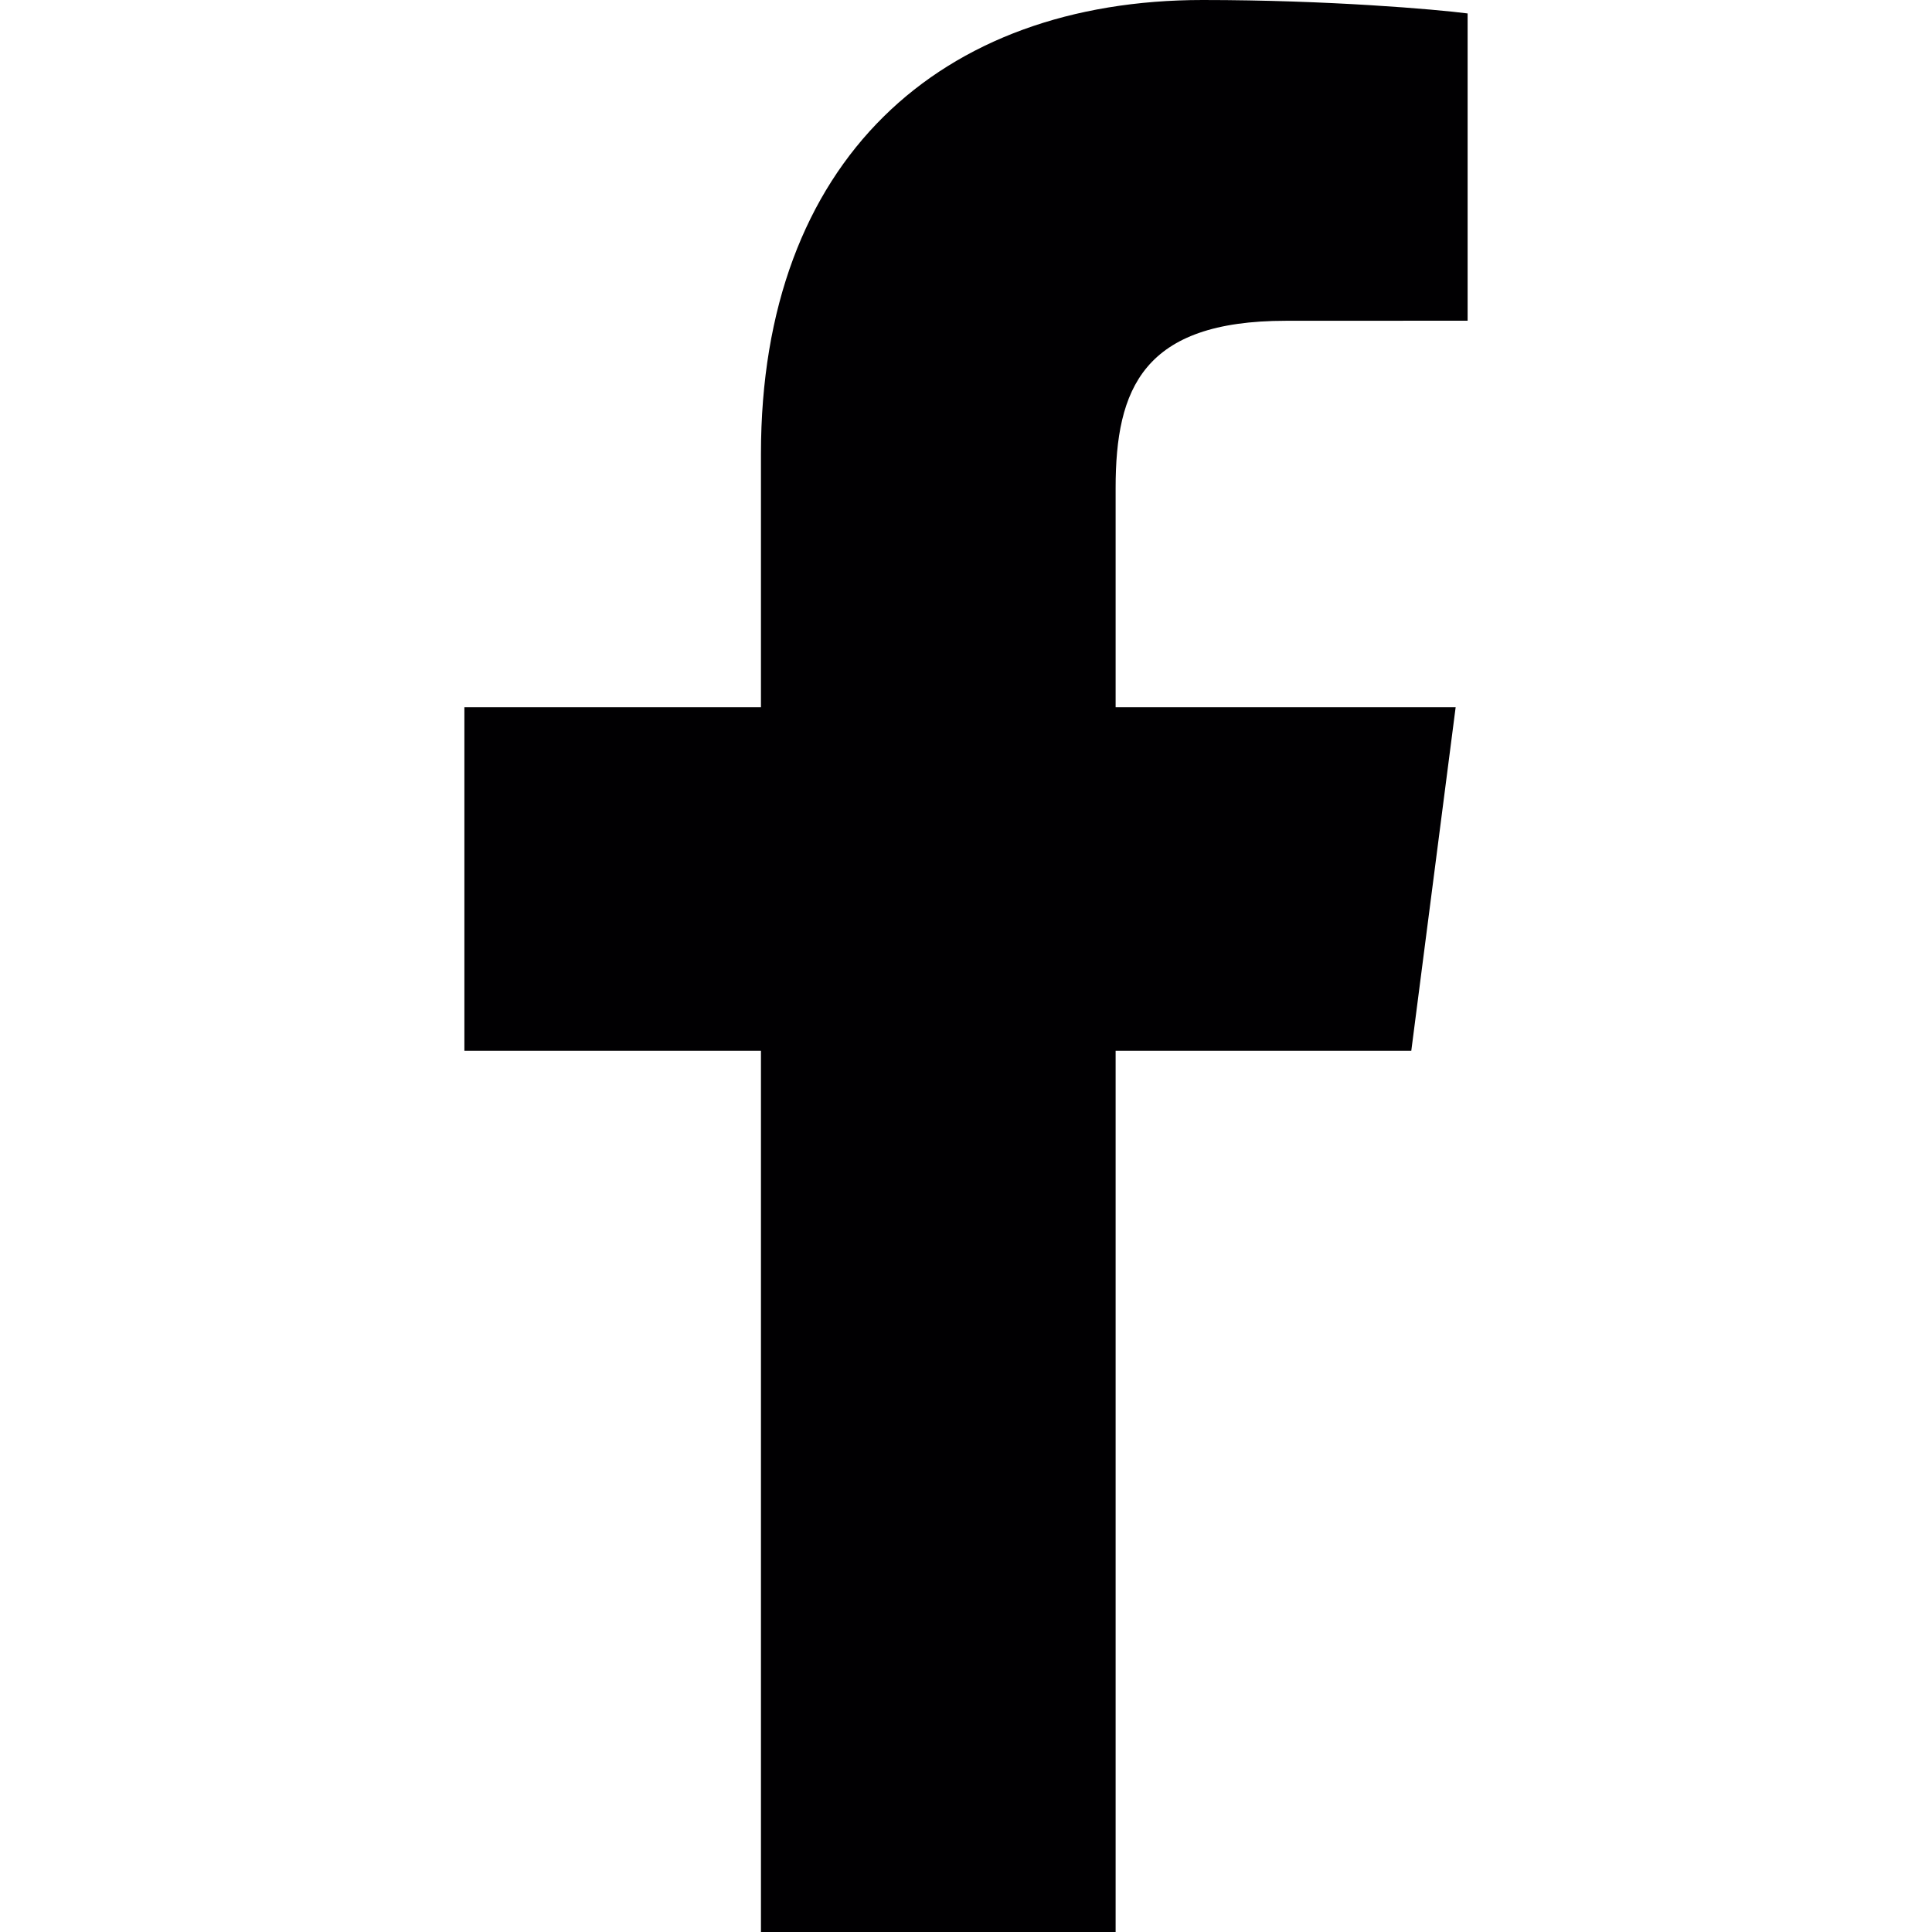
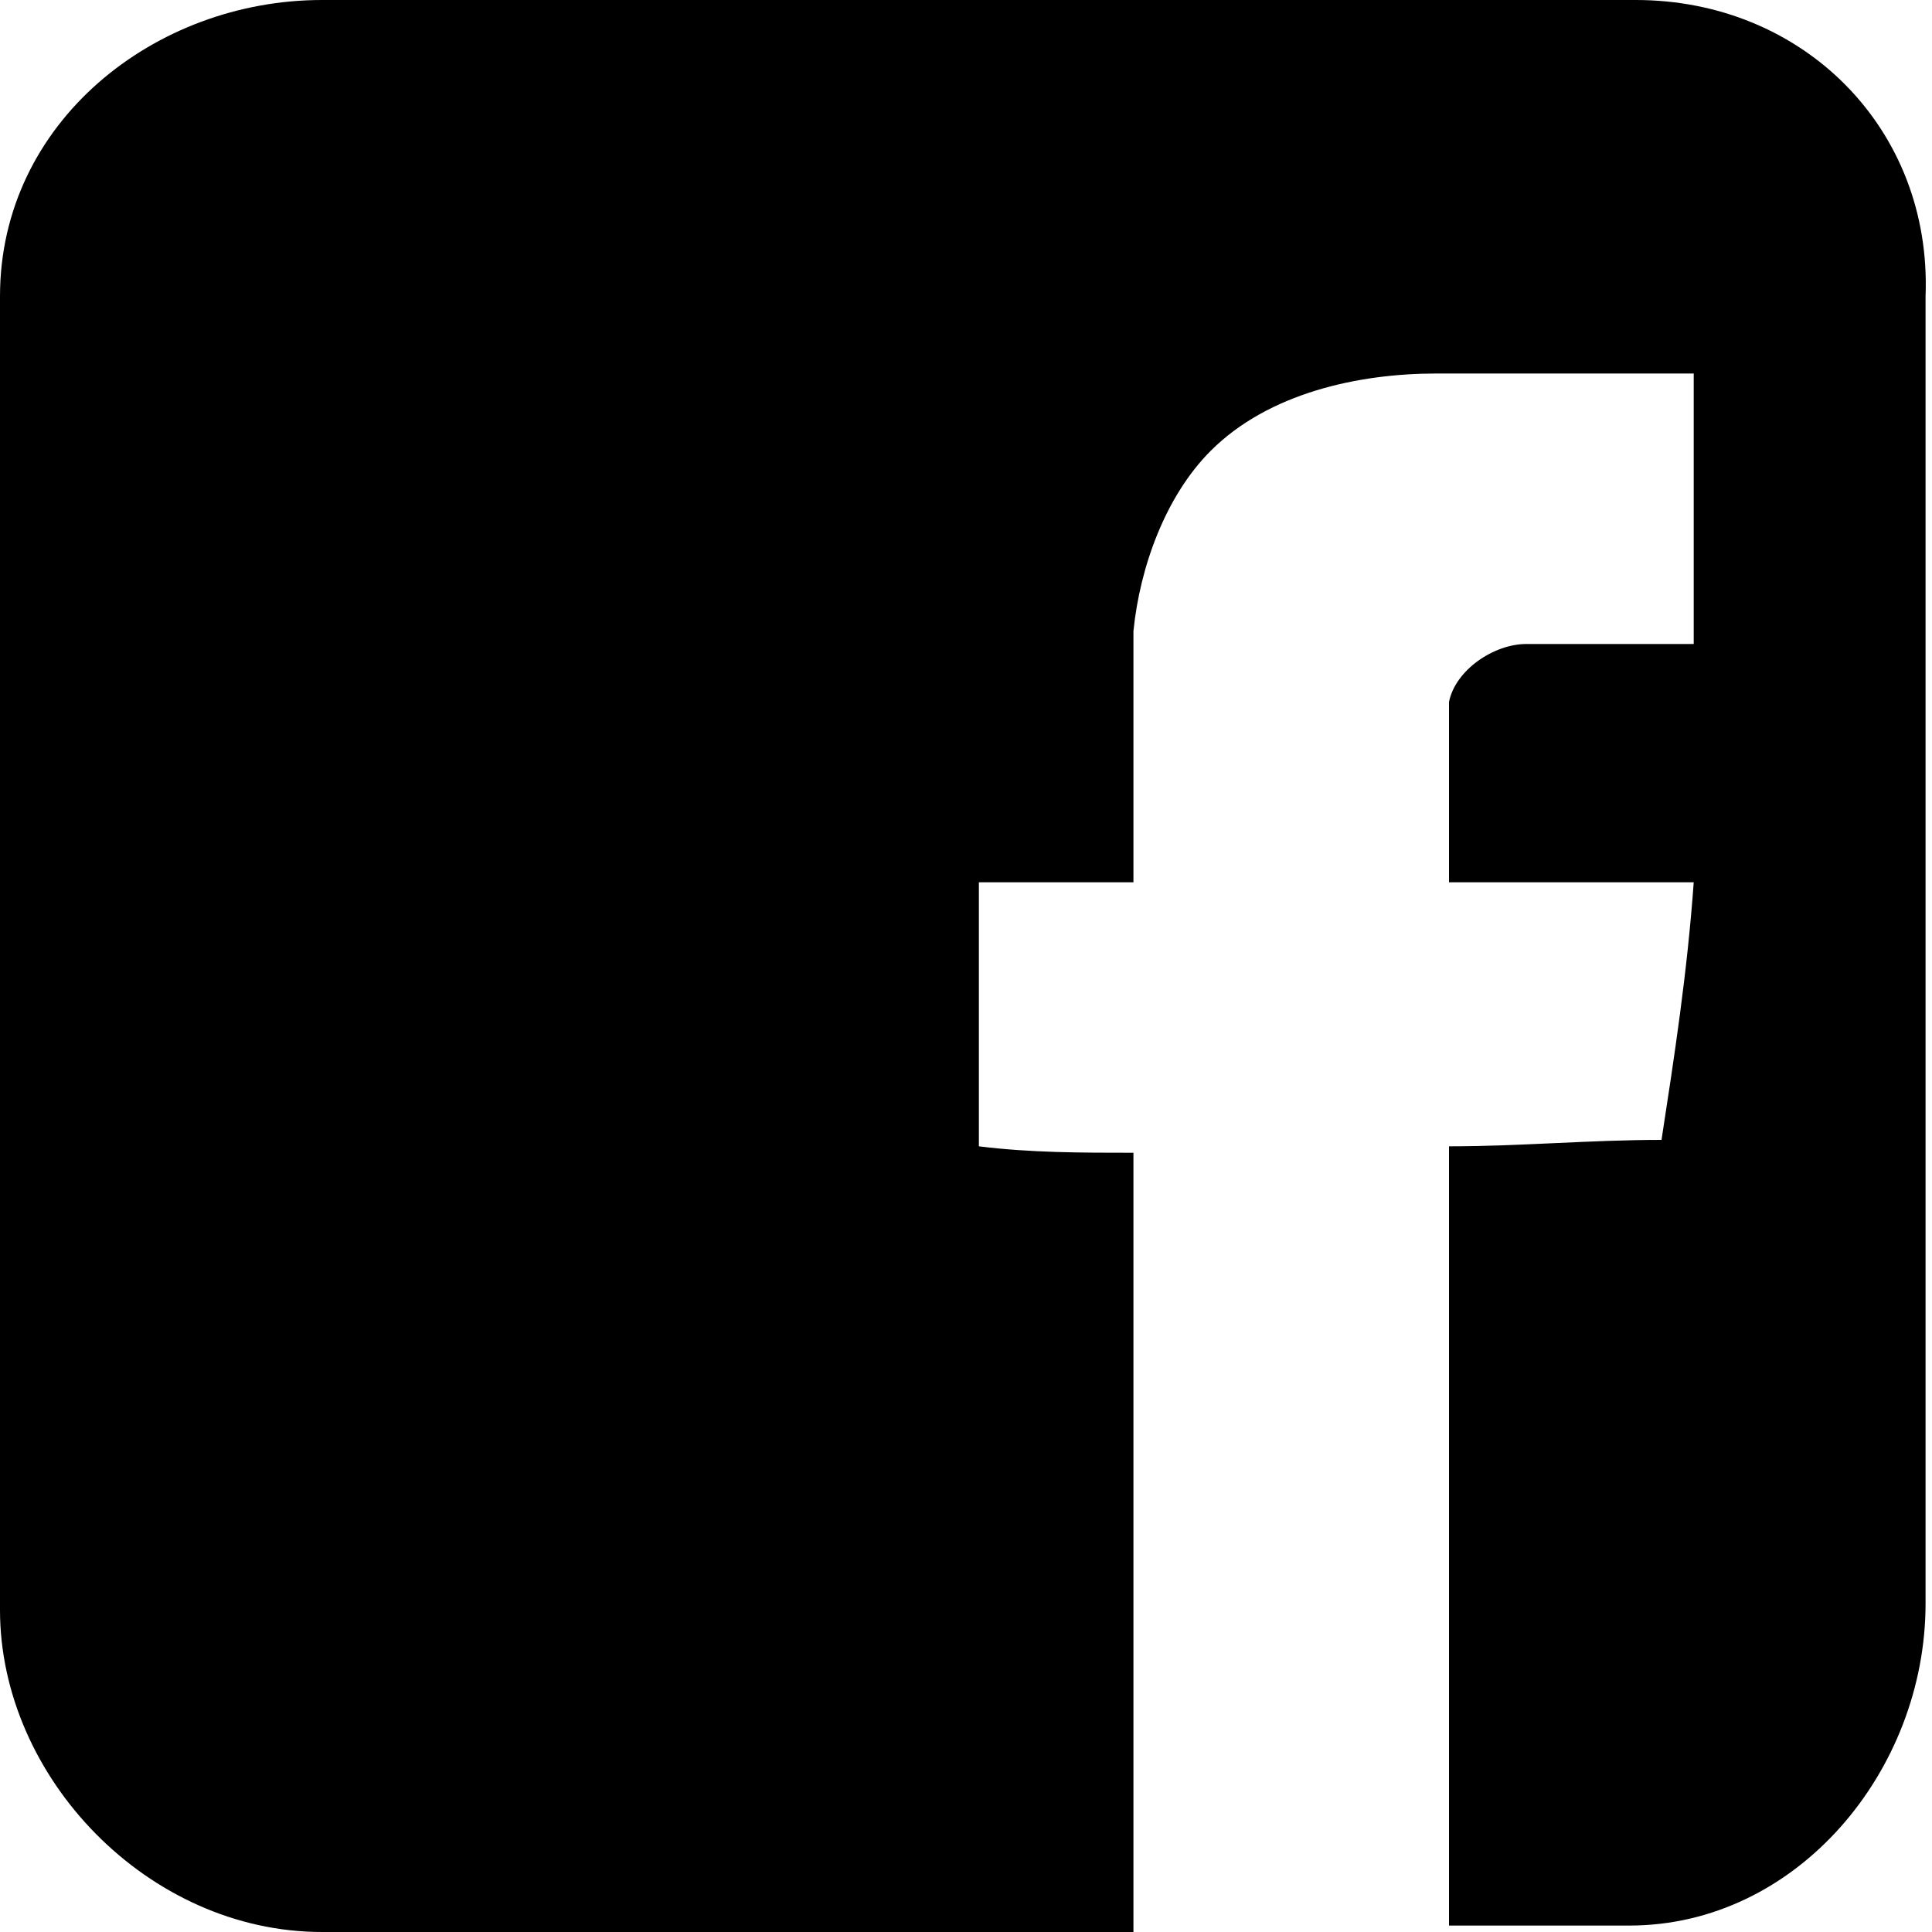
- <svg xmlns="http://www.w3.org/2000/svg" version="1.1" id="Capa_1" x="0px" y="0px" viewBox="0 0 155.139 155.139" style="enable-background:new 0 0 155.139 155.139;" xml:space="preserve">
+ <svg xmlns="http://www.w3.org/2000/svg" version="1.1" id="facebook-svg" x="0px" y="0px" width="30px" height="30px" viewBox="-9 11 30 30" enable-background="new -9 11 30 30" xml:space="preserve">
  <g>
-     <path id="f_1_" style="fill:#010002;" d="M89.584,155.139V84.378h23.742l3.562-27.585H89.584V39.184   c0-7.984,2.208-13.425,13.67-13.425l14.595-0.006V1.08C115.325,0.752,106.661,0,96.577,0C75.52,0,61.104,12.853,61.104,36.452   v20.341H37.29v27.585h23.814v70.761H89.584z" />
+     <path d="M16.4,11H-4c-2.6,0-5,1.9-5,4.6V36c0,2.6,2.3,5,5,5H8.6c0-3.9,0-8.3,0-12.1c-0.8,0-1.6,0-2.4-0.1c0-1.3,0-2.7,0-4.1   c0.8,0,1.6,0,2.4,0c0-1.3,0-2.6,0-3.9c0.1-1,0.5-2.1,1.2-2.8c0.9-0.9,2.3-1.2,3.5-1.2c1.3,0,2.7,0,4,0c0,1.4,0,2.8,0,4.2   c-0.9,0-1.7,0-2.6,0c-0.5,0-1.1,0.4-1.2,0.9c0,0.9,0,1.9,0,2.8c1.3,0,2.5,0,3.8,0c-0.1,1.4-0.3,2.7-0.5,4c-1.1,0-2.2,0.1-3.3,0.1   c0,3.8,0,8.2,0,12.1h2.8c2.6,0,4.6-2.4,4.6-5V15.6C21,13,19,11,16.4,11z" />
  </g>
-   <g>
- </g>
-   <g>
- </g>
-   <g>
- </g>
-   <g>
- </g>
-   <g>
- </g>
-   <g>
- </g>
-   <g>
- </g>
-   <g>
- </g>
-   <g>
- </g>
-   <g>
- </g>
-   <g>
- </g>
-   <g>
- </g>
-   <g>
- </g>
-   <g>
- </g>
-   <g>
- </g>
</svg>
